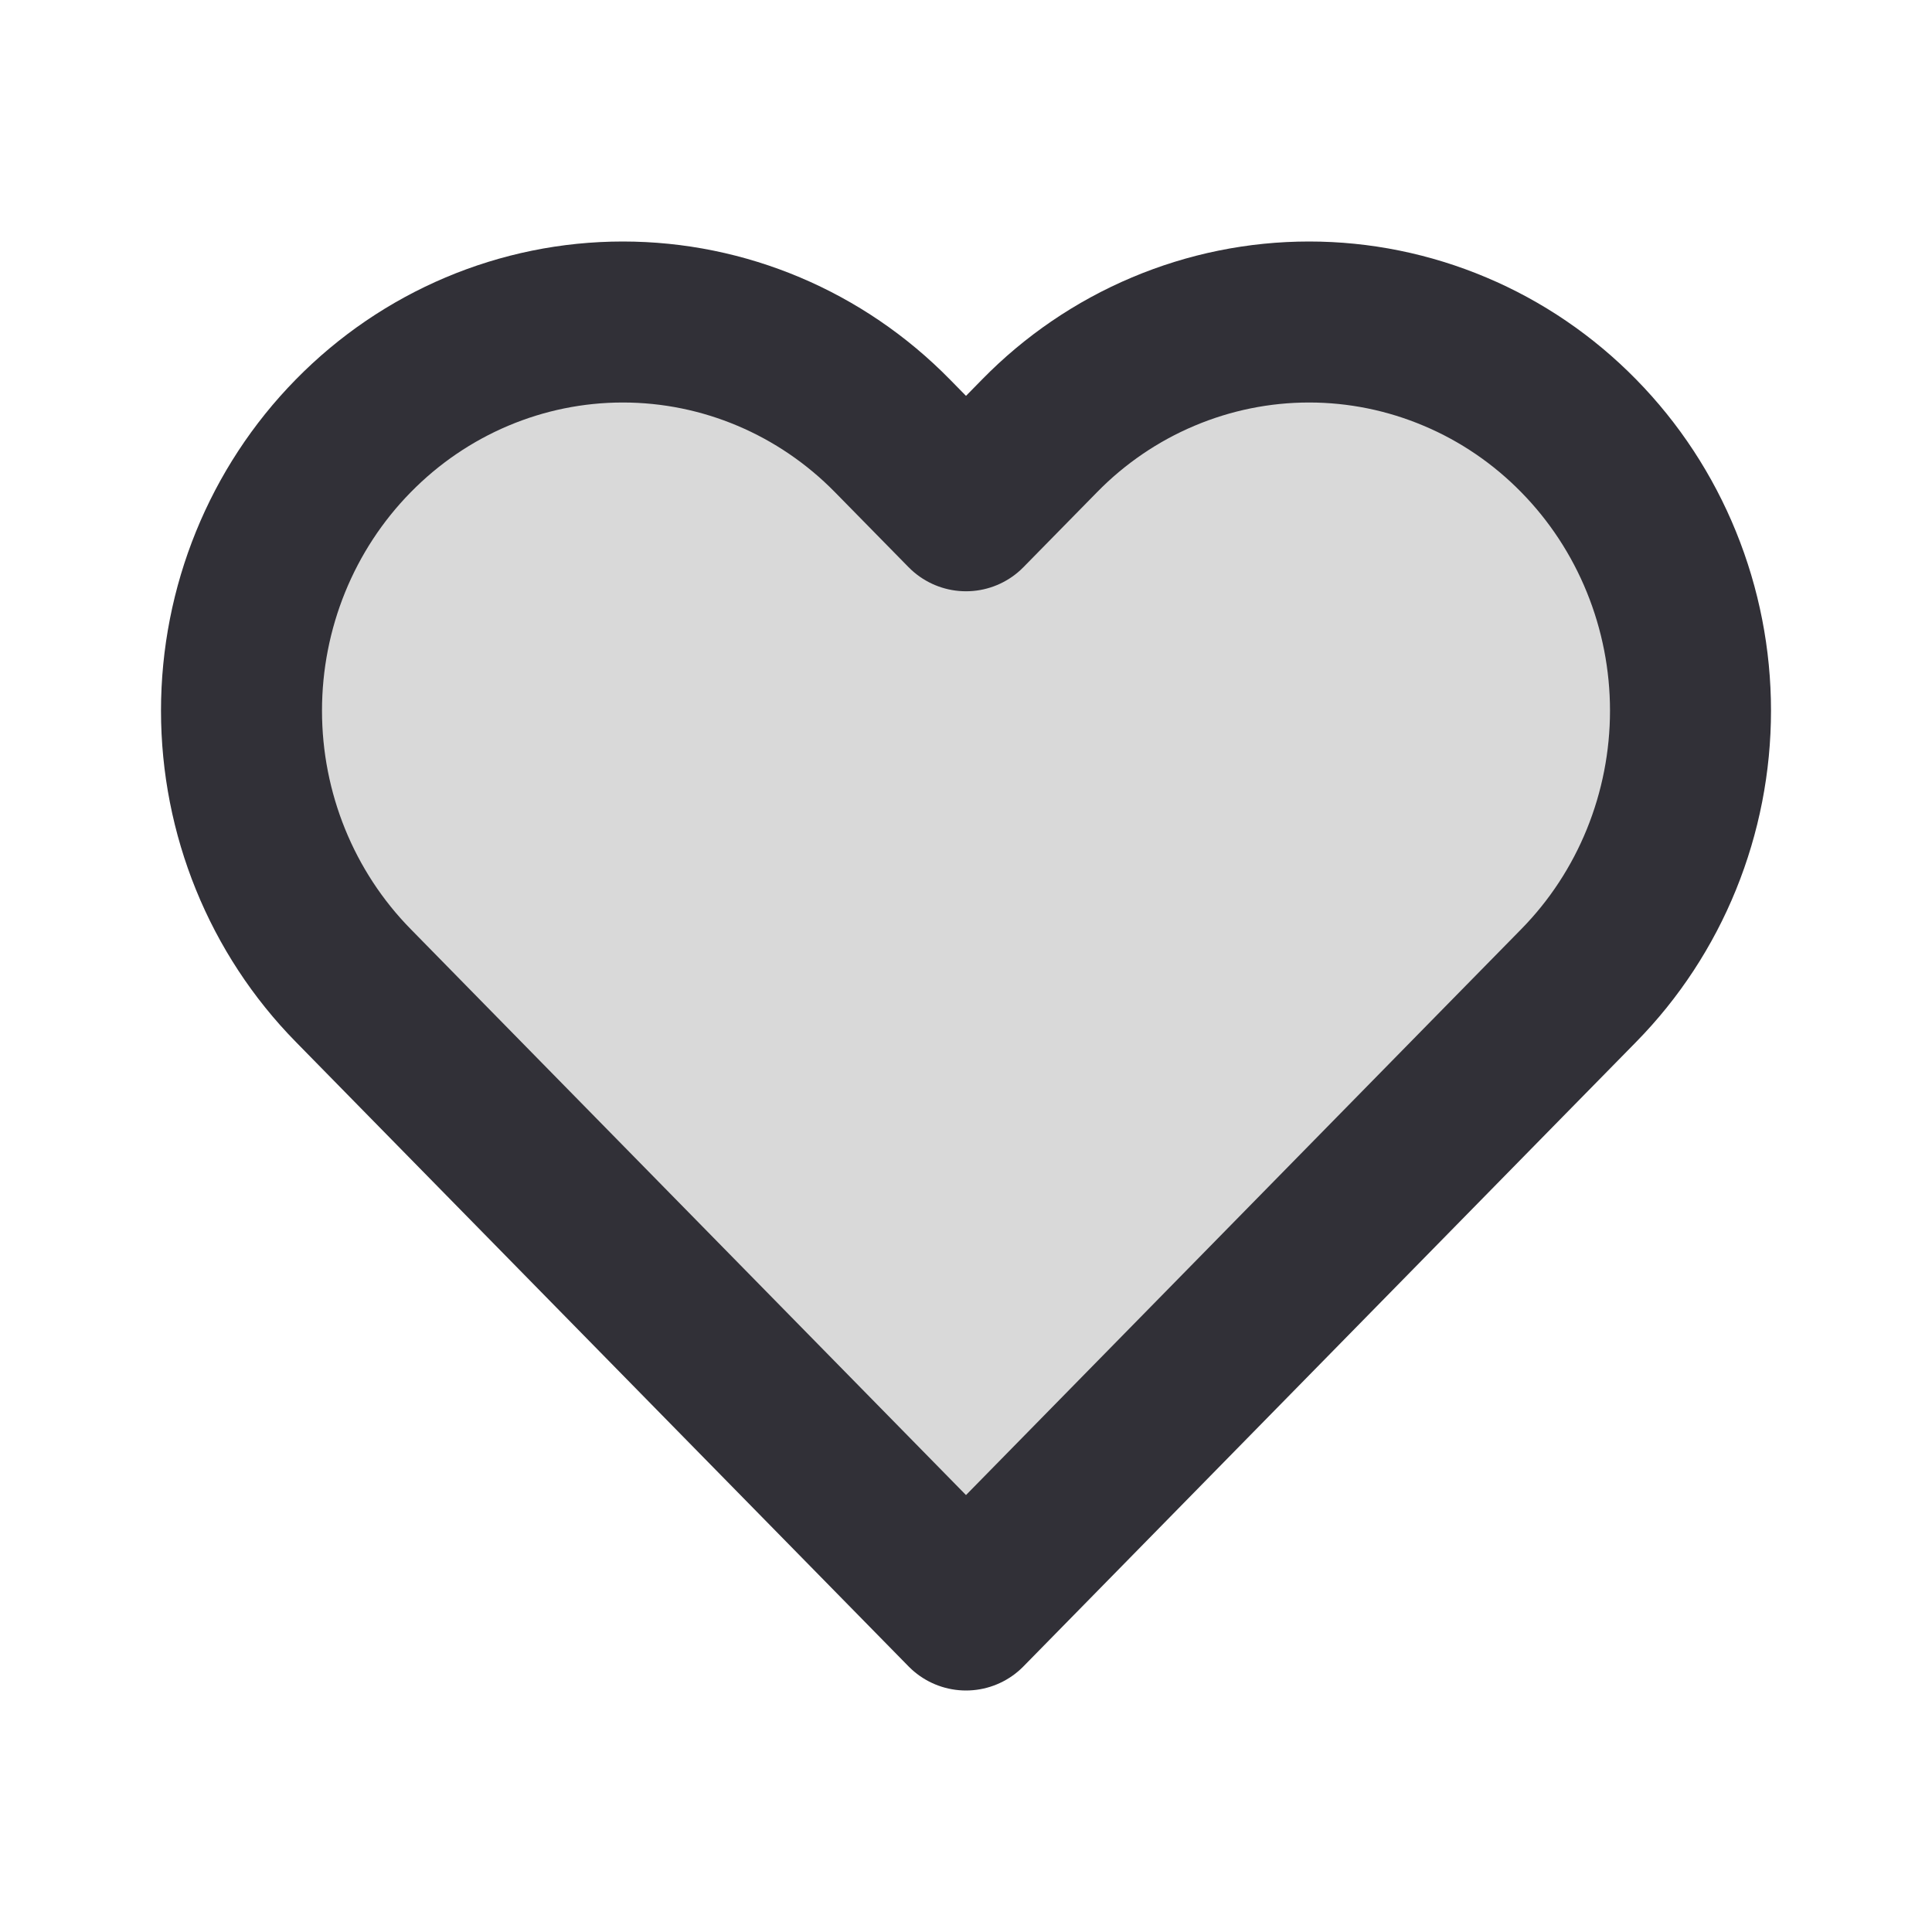
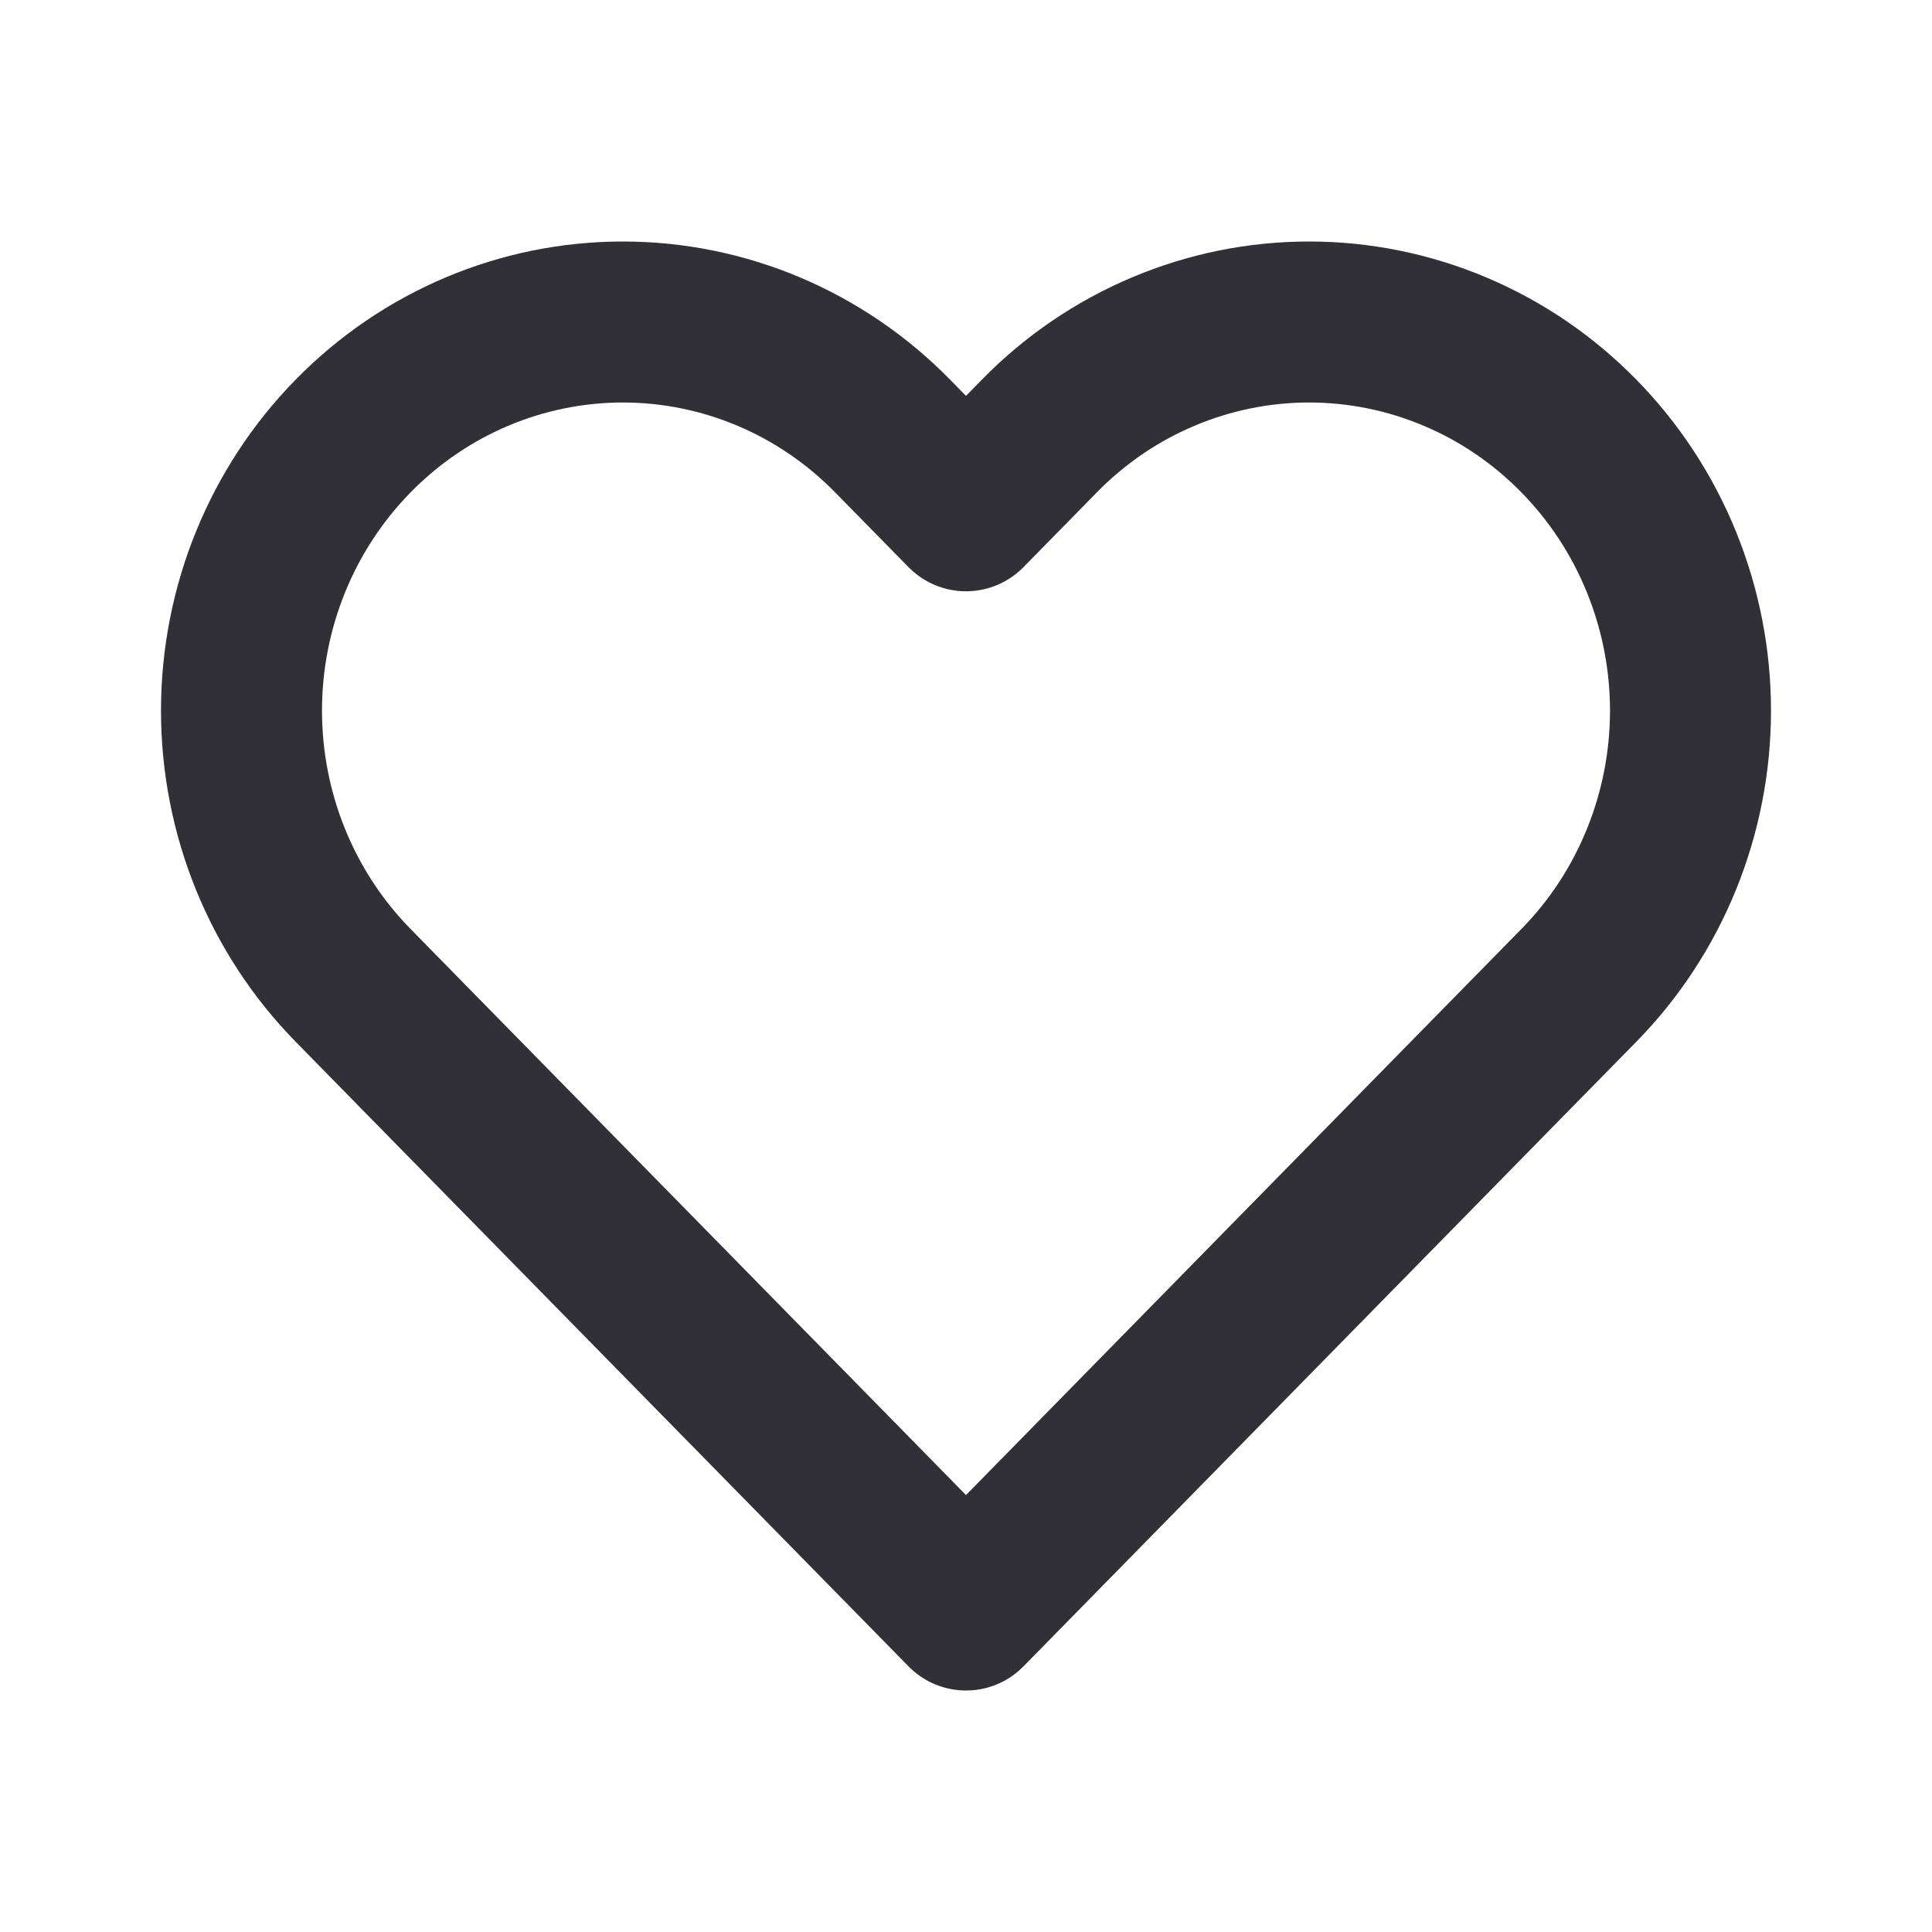
<svg xmlns="http://www.w3.org/2000/svg" width="24" height="24" viewBox="0 0 24 24" fill="none">
-   <path d="M19.612 5.415C19.172 4.966 18.65 4.61 18.075 4.368C17.5 4.125 16.884 4 16.262 4C15.64 4 15.024 4.125 14.449 4.368C13.875 4.61 13.352 4.966 12.913 5.415L12 6.345L11.087 5.415C10.199 4.509 8.994 4 7.737 4C6.481 4 5.276 4.509 4.388 5.415C3.499 6.32 3 7.548 3 8.828C3 10.109 3.499 11.337 4.388 12.242L5.3 13.172L12 20L18.699 13.172L19.612 12.242C20.052 11.794 20.401 11.262 20.639 10.676C20.877 10.09 21 9.462 21 8.828C21 8.194 20.877 7.566 20.639 6.981C20.401 6.395 20.052 5.863 19.612 5.415V5.415Z" fill="#D9D9D9" stroke="#313037" stroke-width="2" stroke-linecap="round" stroke-linejoin="round" />
+   <path d="M19.612 5.415C19.172 4.966 18.65 4.61 18.075 4.368C17.5 4.125 16.884 4 16.262 4C15.64 4 15.024 4.125 14.449 4.368C13.875 4.61 13.352 4.966 12.913 5.415L12 6.345L11.087 5.415C10.199 4.509 8.994 4 7.737 4C6.481 4 5.276 4.509 4.388 5.415C3.499 6.32 3 7.548 3 8.828C3 10.109 3.499 11.337 4.388 12.242L5.3 13.172L12 20L18.699 13.172L19.612 12.242C20.052 11.794 20.401 11.262 20.639 10.676C20.877 10.09 21 9.462 21 8.828C21 8.194 20.877 7.566 20.639 6.981C20.401 6.395 20.052 5.863 19.612 5.415V5.415Z" stroke="#313037" stroke-width="2" stroke-linecap="round" stroke-linejoin="round" />
</svg>
